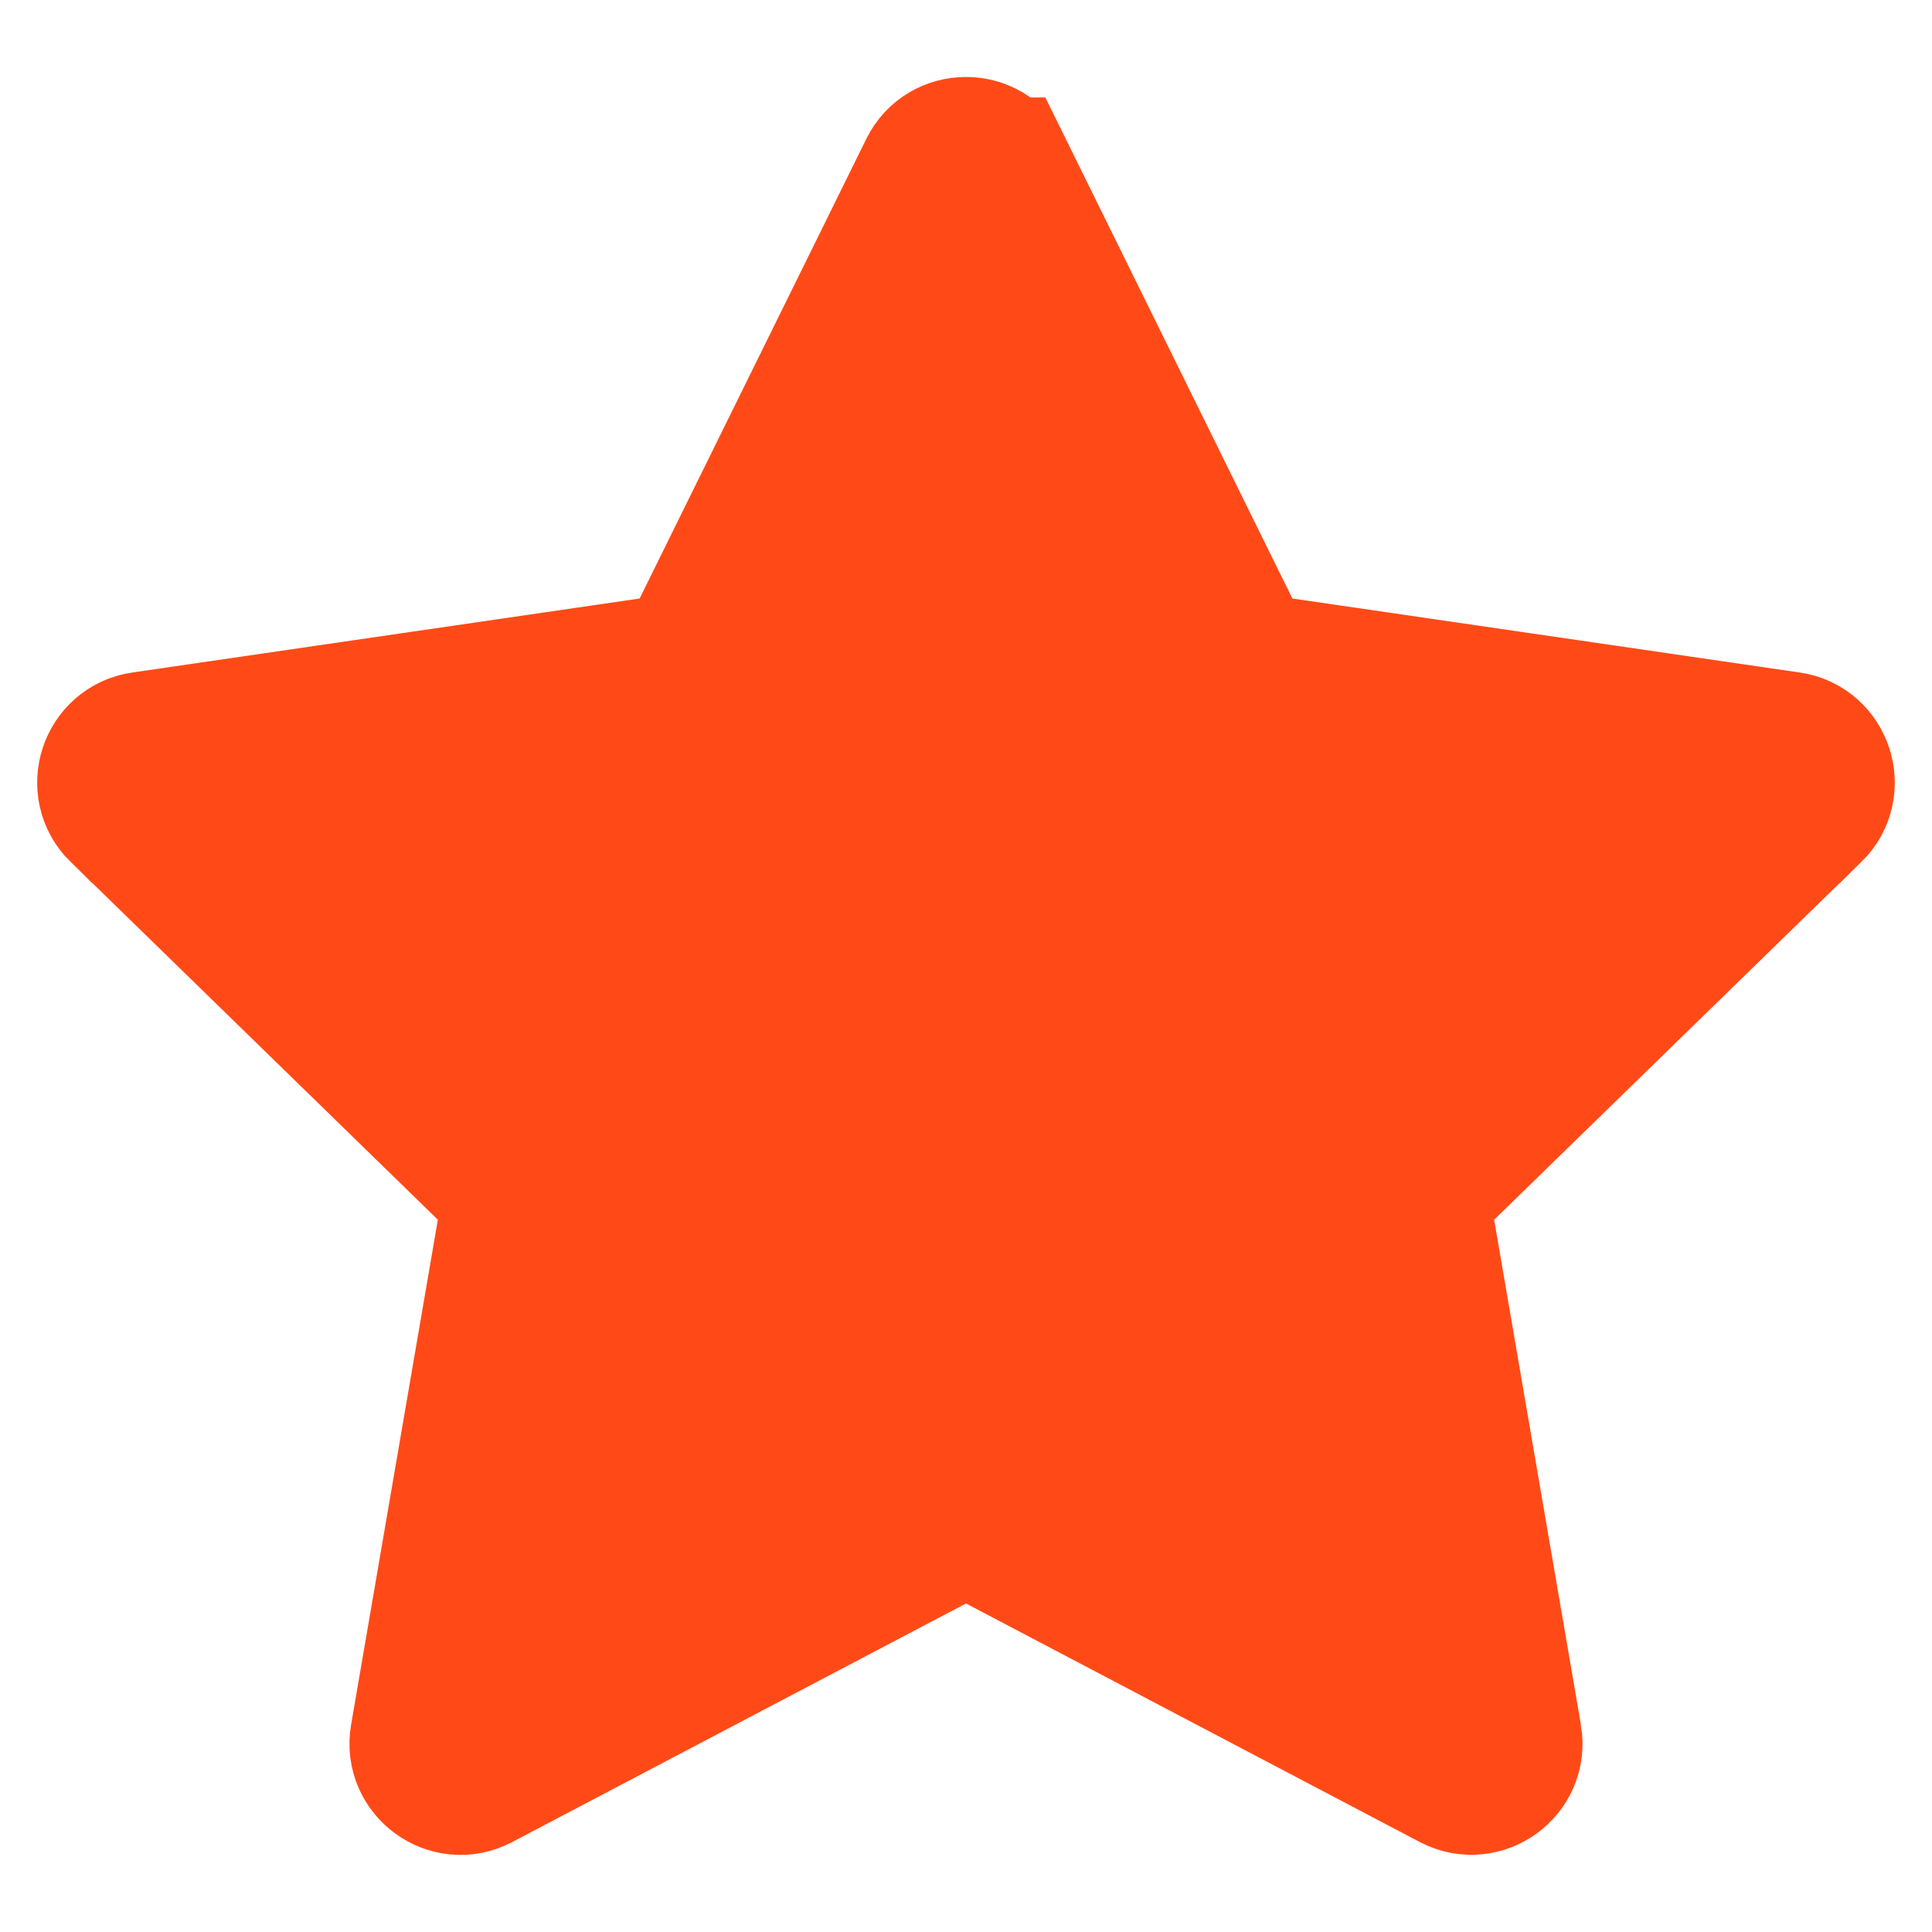
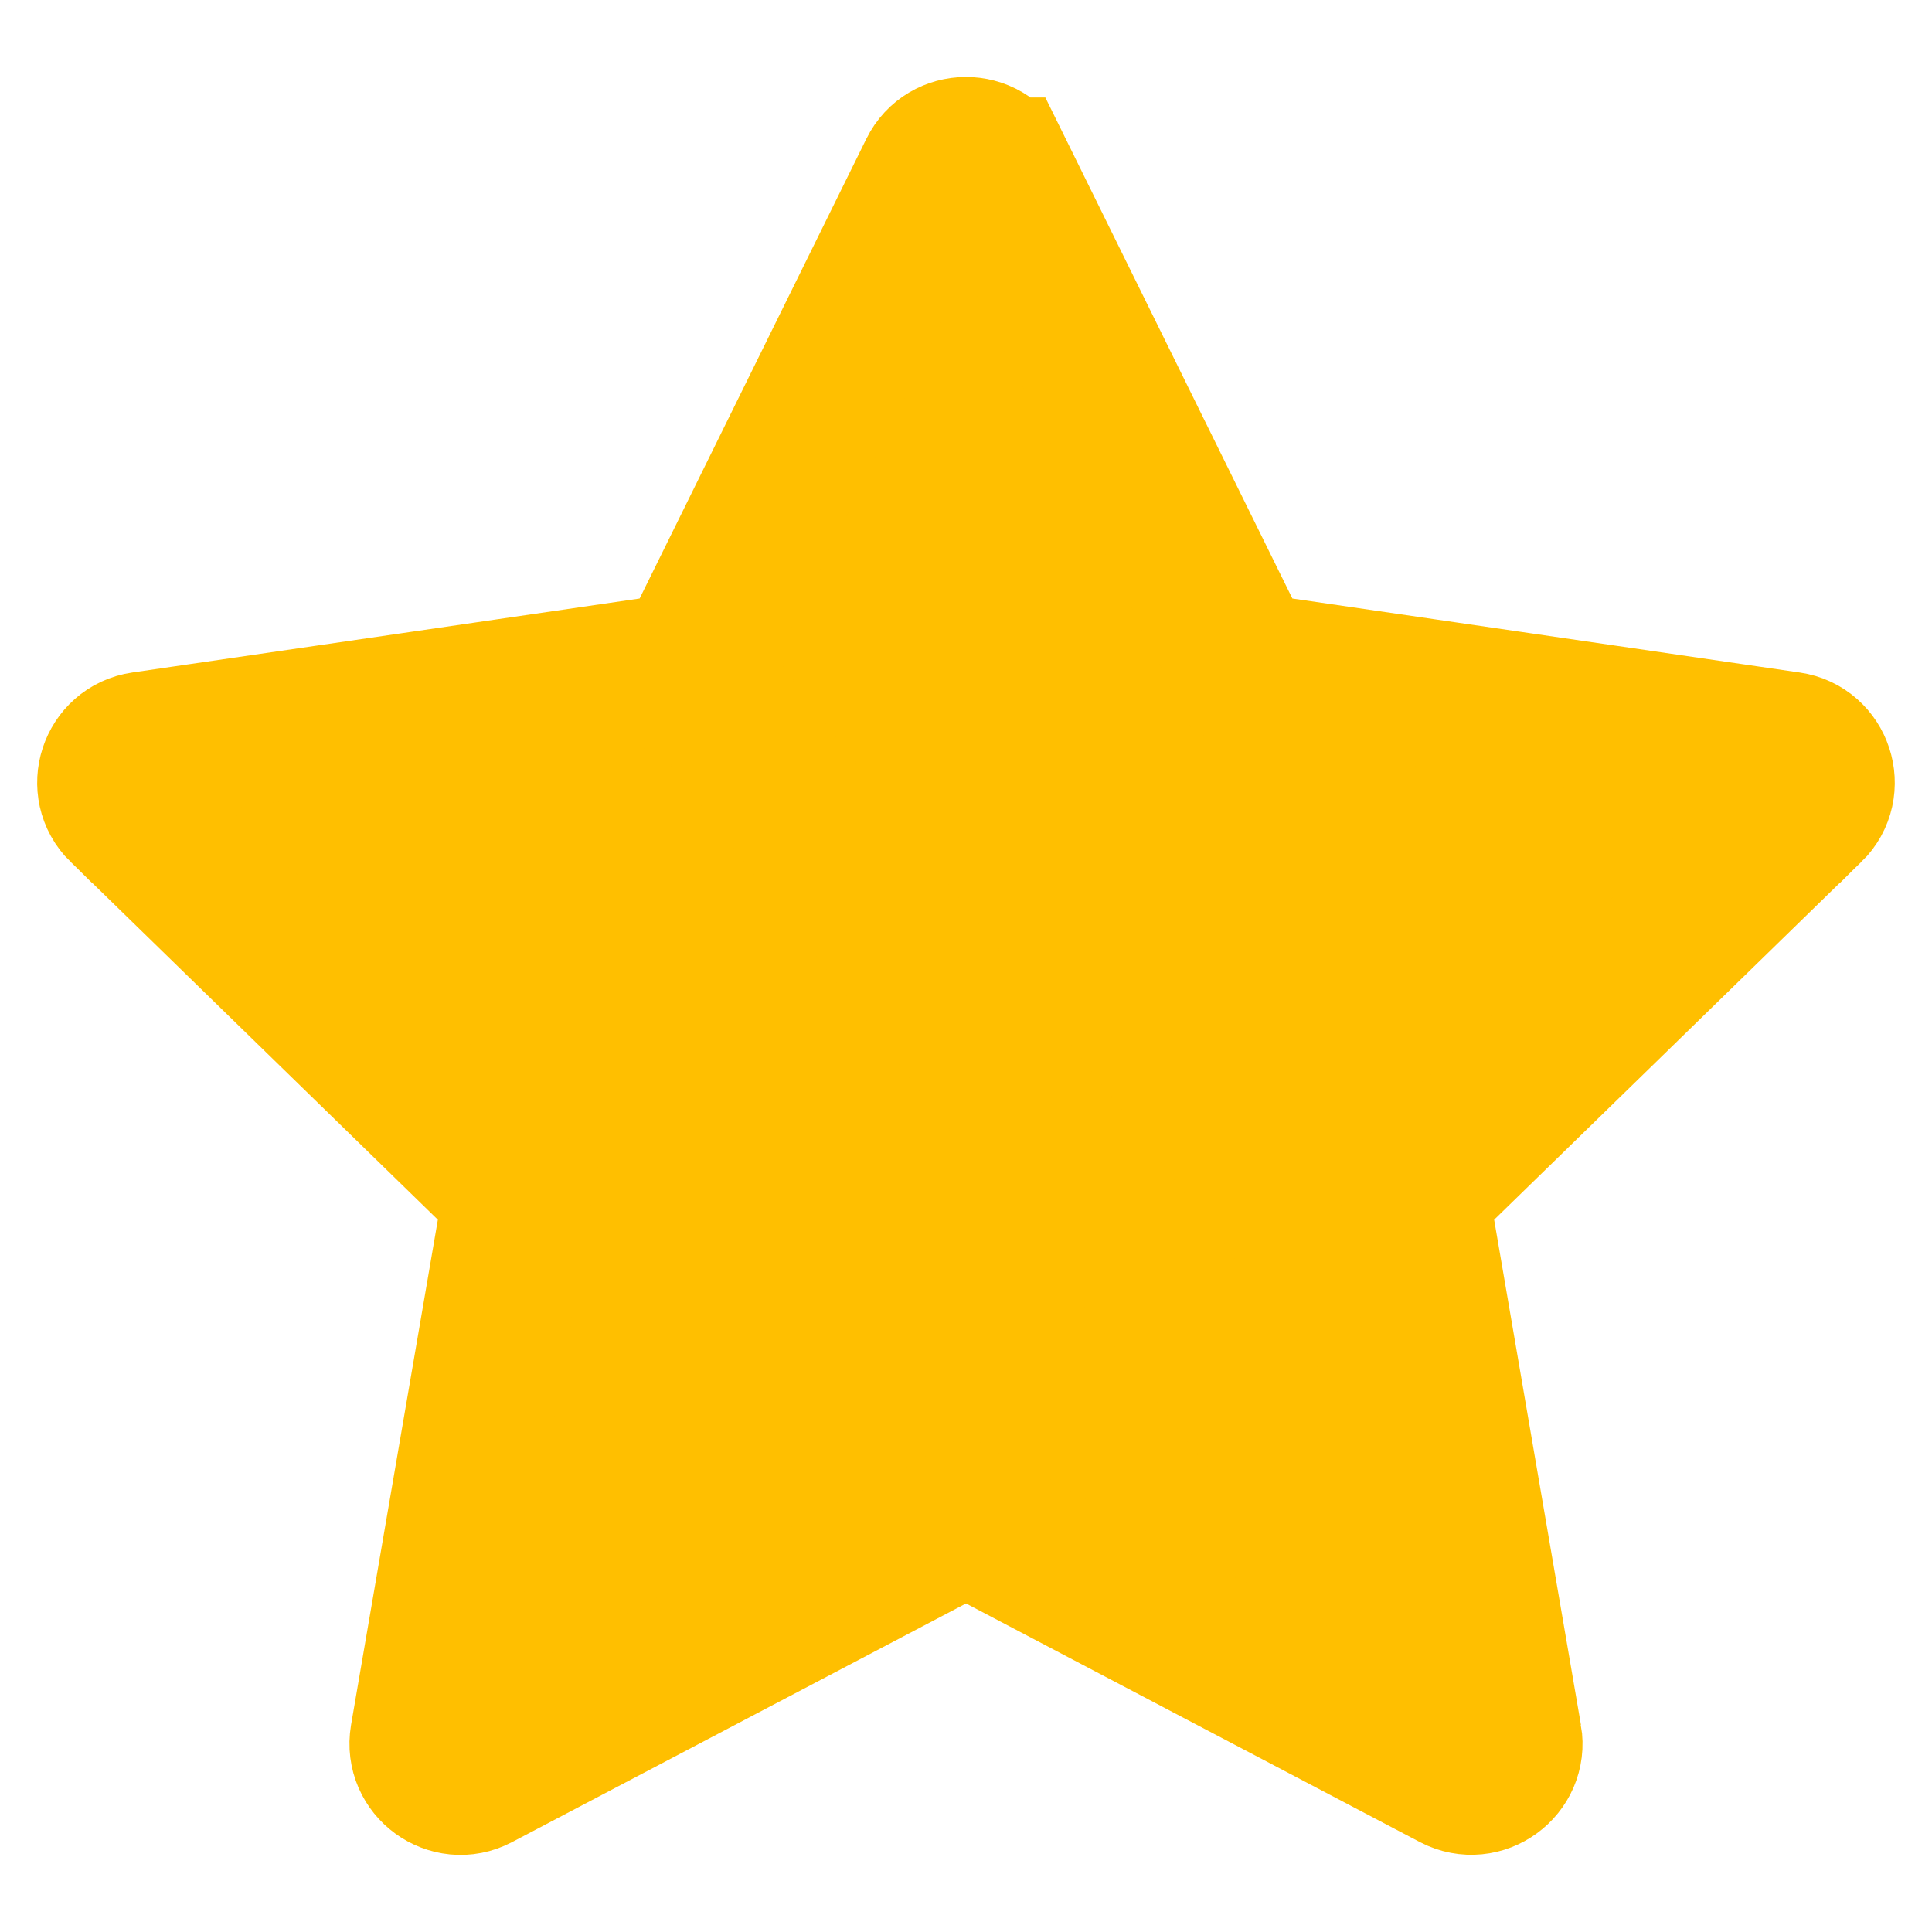
<svg xmlns="http://www.w3.org/2000/svg" width="13" height="13" viewBox="0 0 13 13" fill="none">
-   <path d="M4.636 4.484L4.376 4.522L0.962 5.02L0.962 5.02C0.76 5.049 0.678 5.299 0.825 5.443L0.826 5.443L3.295 7.849L3.484 8.033L3.439 8.292L2.855 11.691C2.855 11.691 2.855 11.691 2.855 11.691C2.821 11.894 3.034 12.047 3.212 11.953L3.214 11.952L6.267 10.347L6.5 10.224L6.733 10.347L9.786 11.952L9.786 11.952C9.968 12.047 10.179 11.891 10.145 11.692L4.636 4.484ZM4.636 4.484L4.752 4.249L6.278 1.155C6.367 0.974 6.63 0.97 6.722 1.156C6.722 1.156 6.723 1.156 6.723 1.156L8.248 4.249L8.364 4.484L8.624 4.522L12.038 5.02L12.038 5.02C12.239 5.049 12.322 5.299 12.175 5.443L12.174 5.443L9.705 7.849L9.516 8.033L9.561 8.292L10.145 11.691L4.636 4.484Z" fill="#FF4A17" stroke="#FF4A17" />
+   <path d="M4.636 4.484L4.376 4.522L0.962 5.02L0.962 5.02C0.76 5.049 0.678 5.299 0.825 5.443L0.826 5.443L3.295 7.849L3.484 8.033L3.439 8.292L2.855 11.691C2.855 11.691 2.855 11.691 2.855 11.691C2.821 11.894 3.034 12.047 3.212 11.953L3.214 11.952L6.267 10.347L6.5 10.224L6.733 10.347L9.786 11.952L9.786 11.952C9.968 12.047 10.179 11.891 10.145 11.692L4.636 4.484ZM4.636 4.484L4.752 4.249L6.278 1.155C6.367 0.974 6.63 0.97 6.722 1.156C6.722 1.156 6.723 1.156 6.723 1.156L8.248 4.249L8.364 4.484L8.624 4.522L12.038 5.02L12.038 5.02C12.239 5.049 12.322 5.299 12.175 5.443L12.174 5.443L9.705 7.849L9.516 8.033L9.561 8.292L10.145 11.691L4.636 4.484Z" fill="#FFBF00" stroke="#FFBF00" />
</svg>
